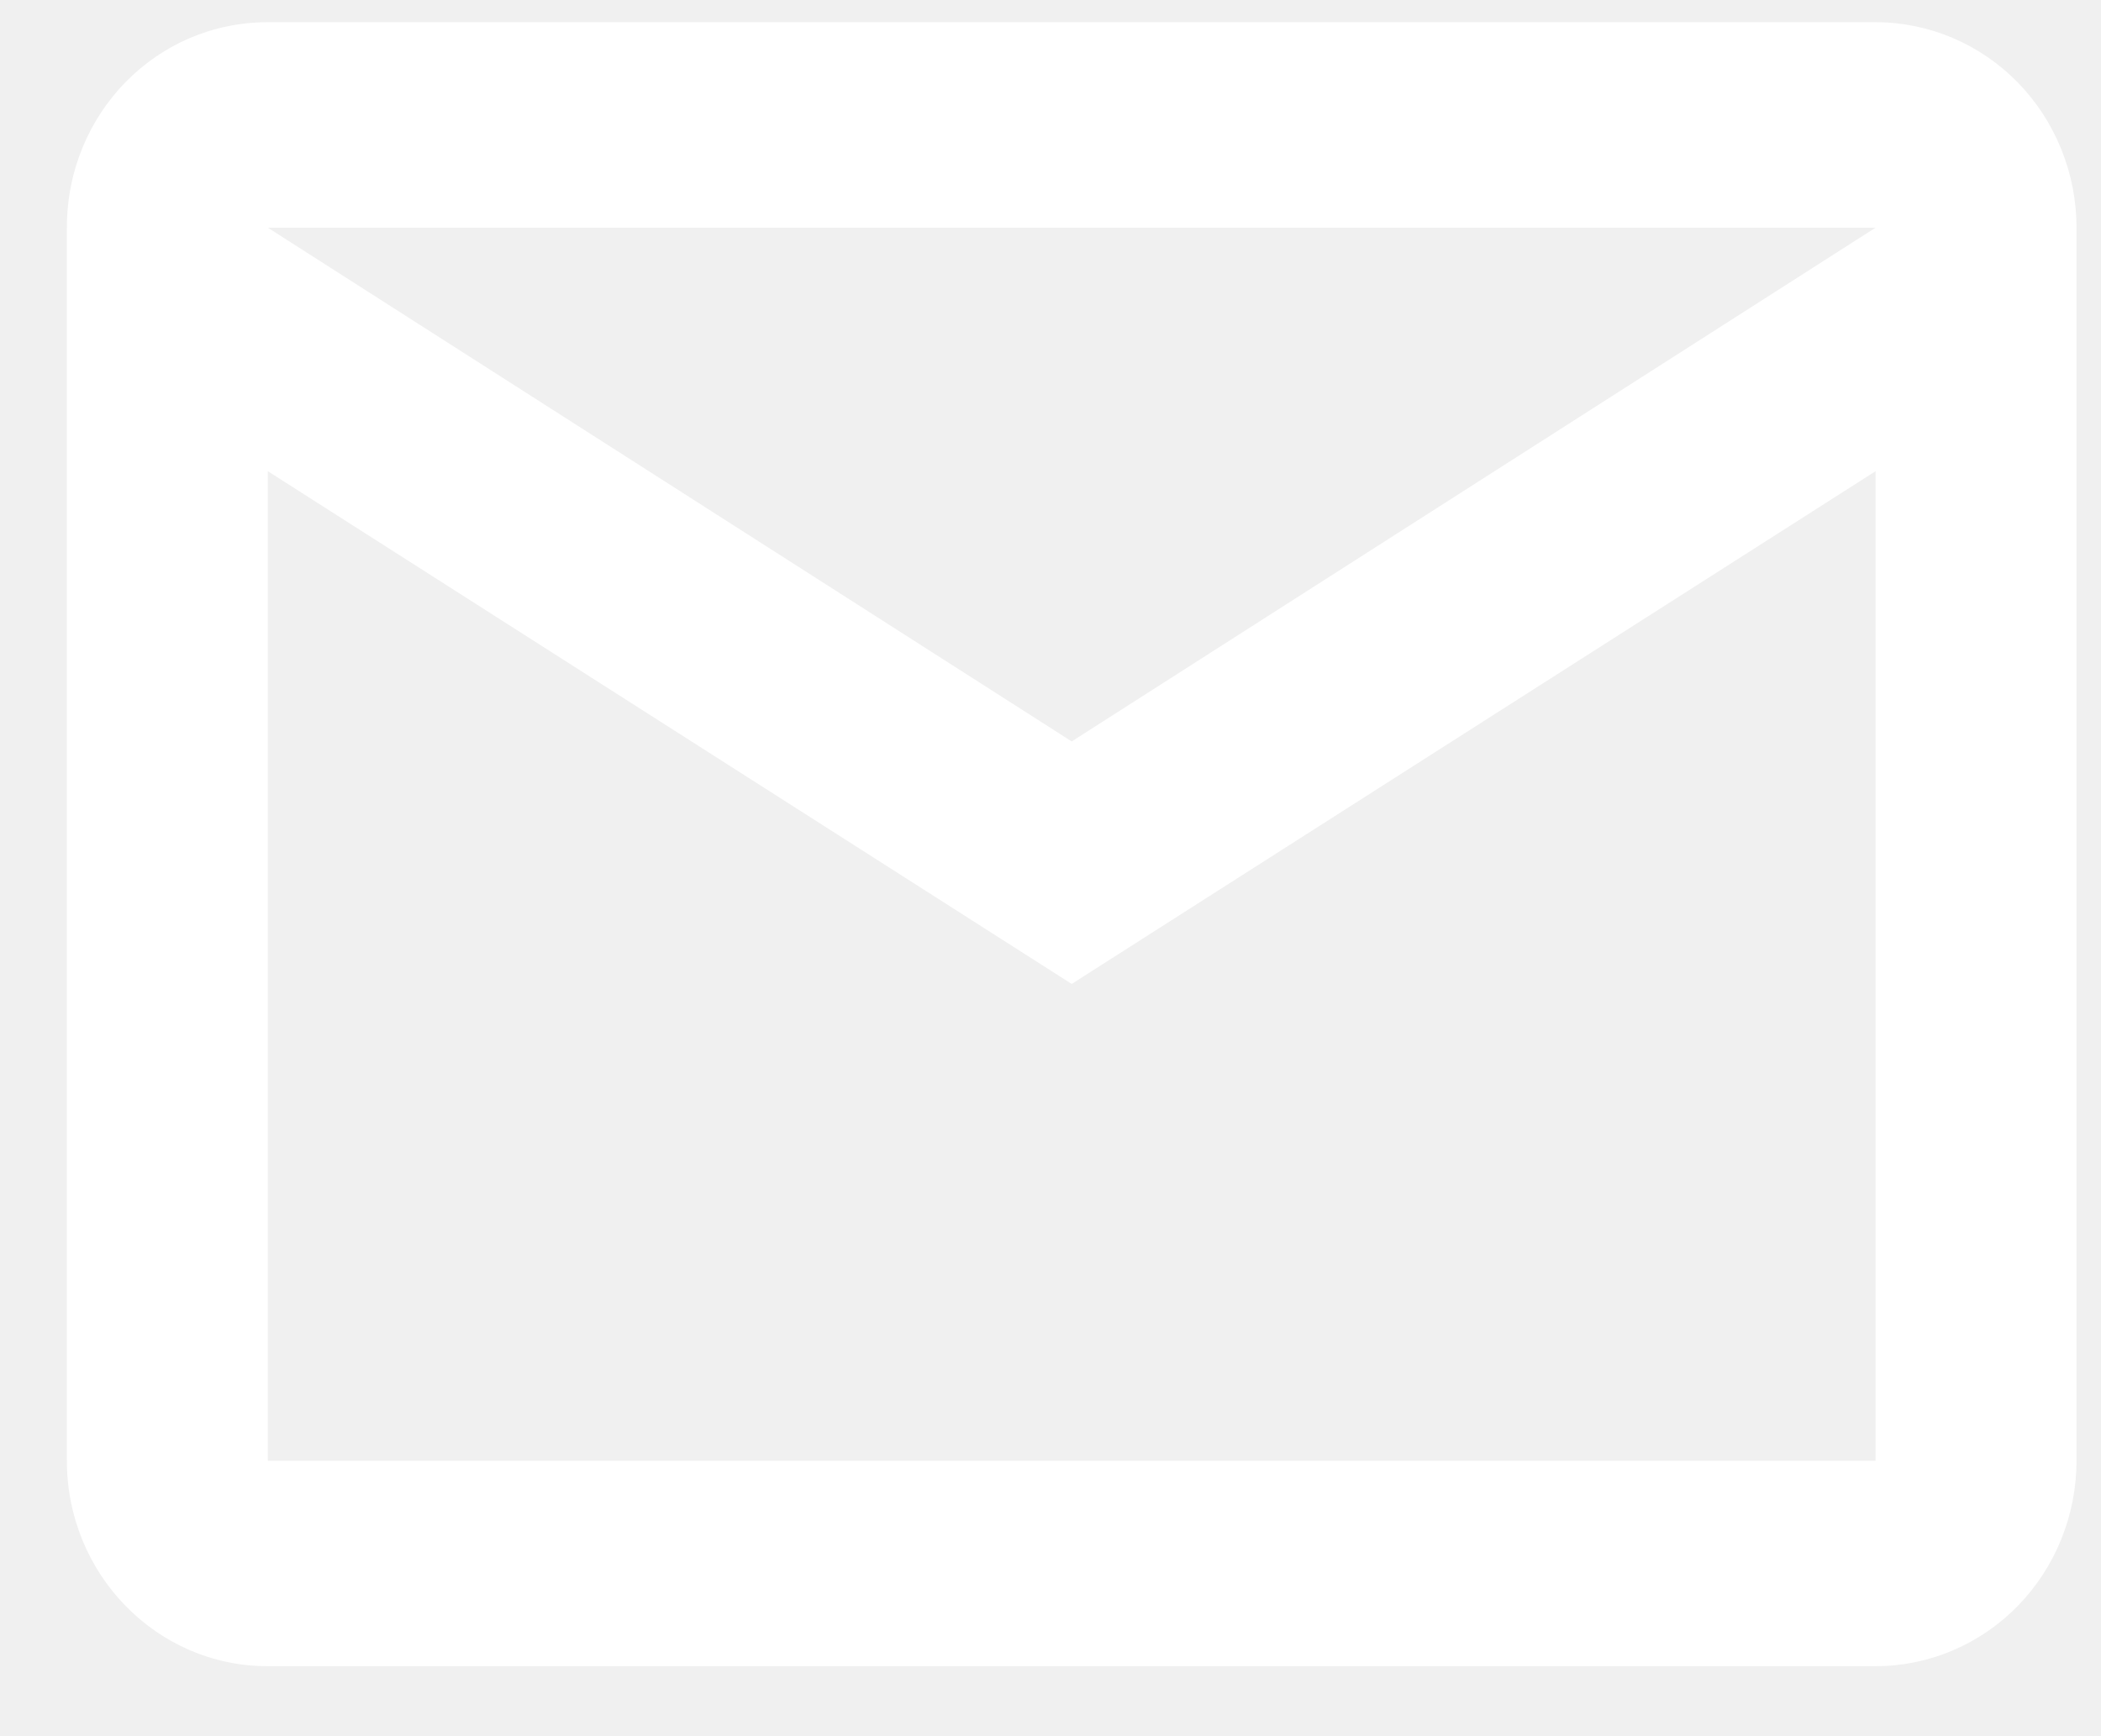
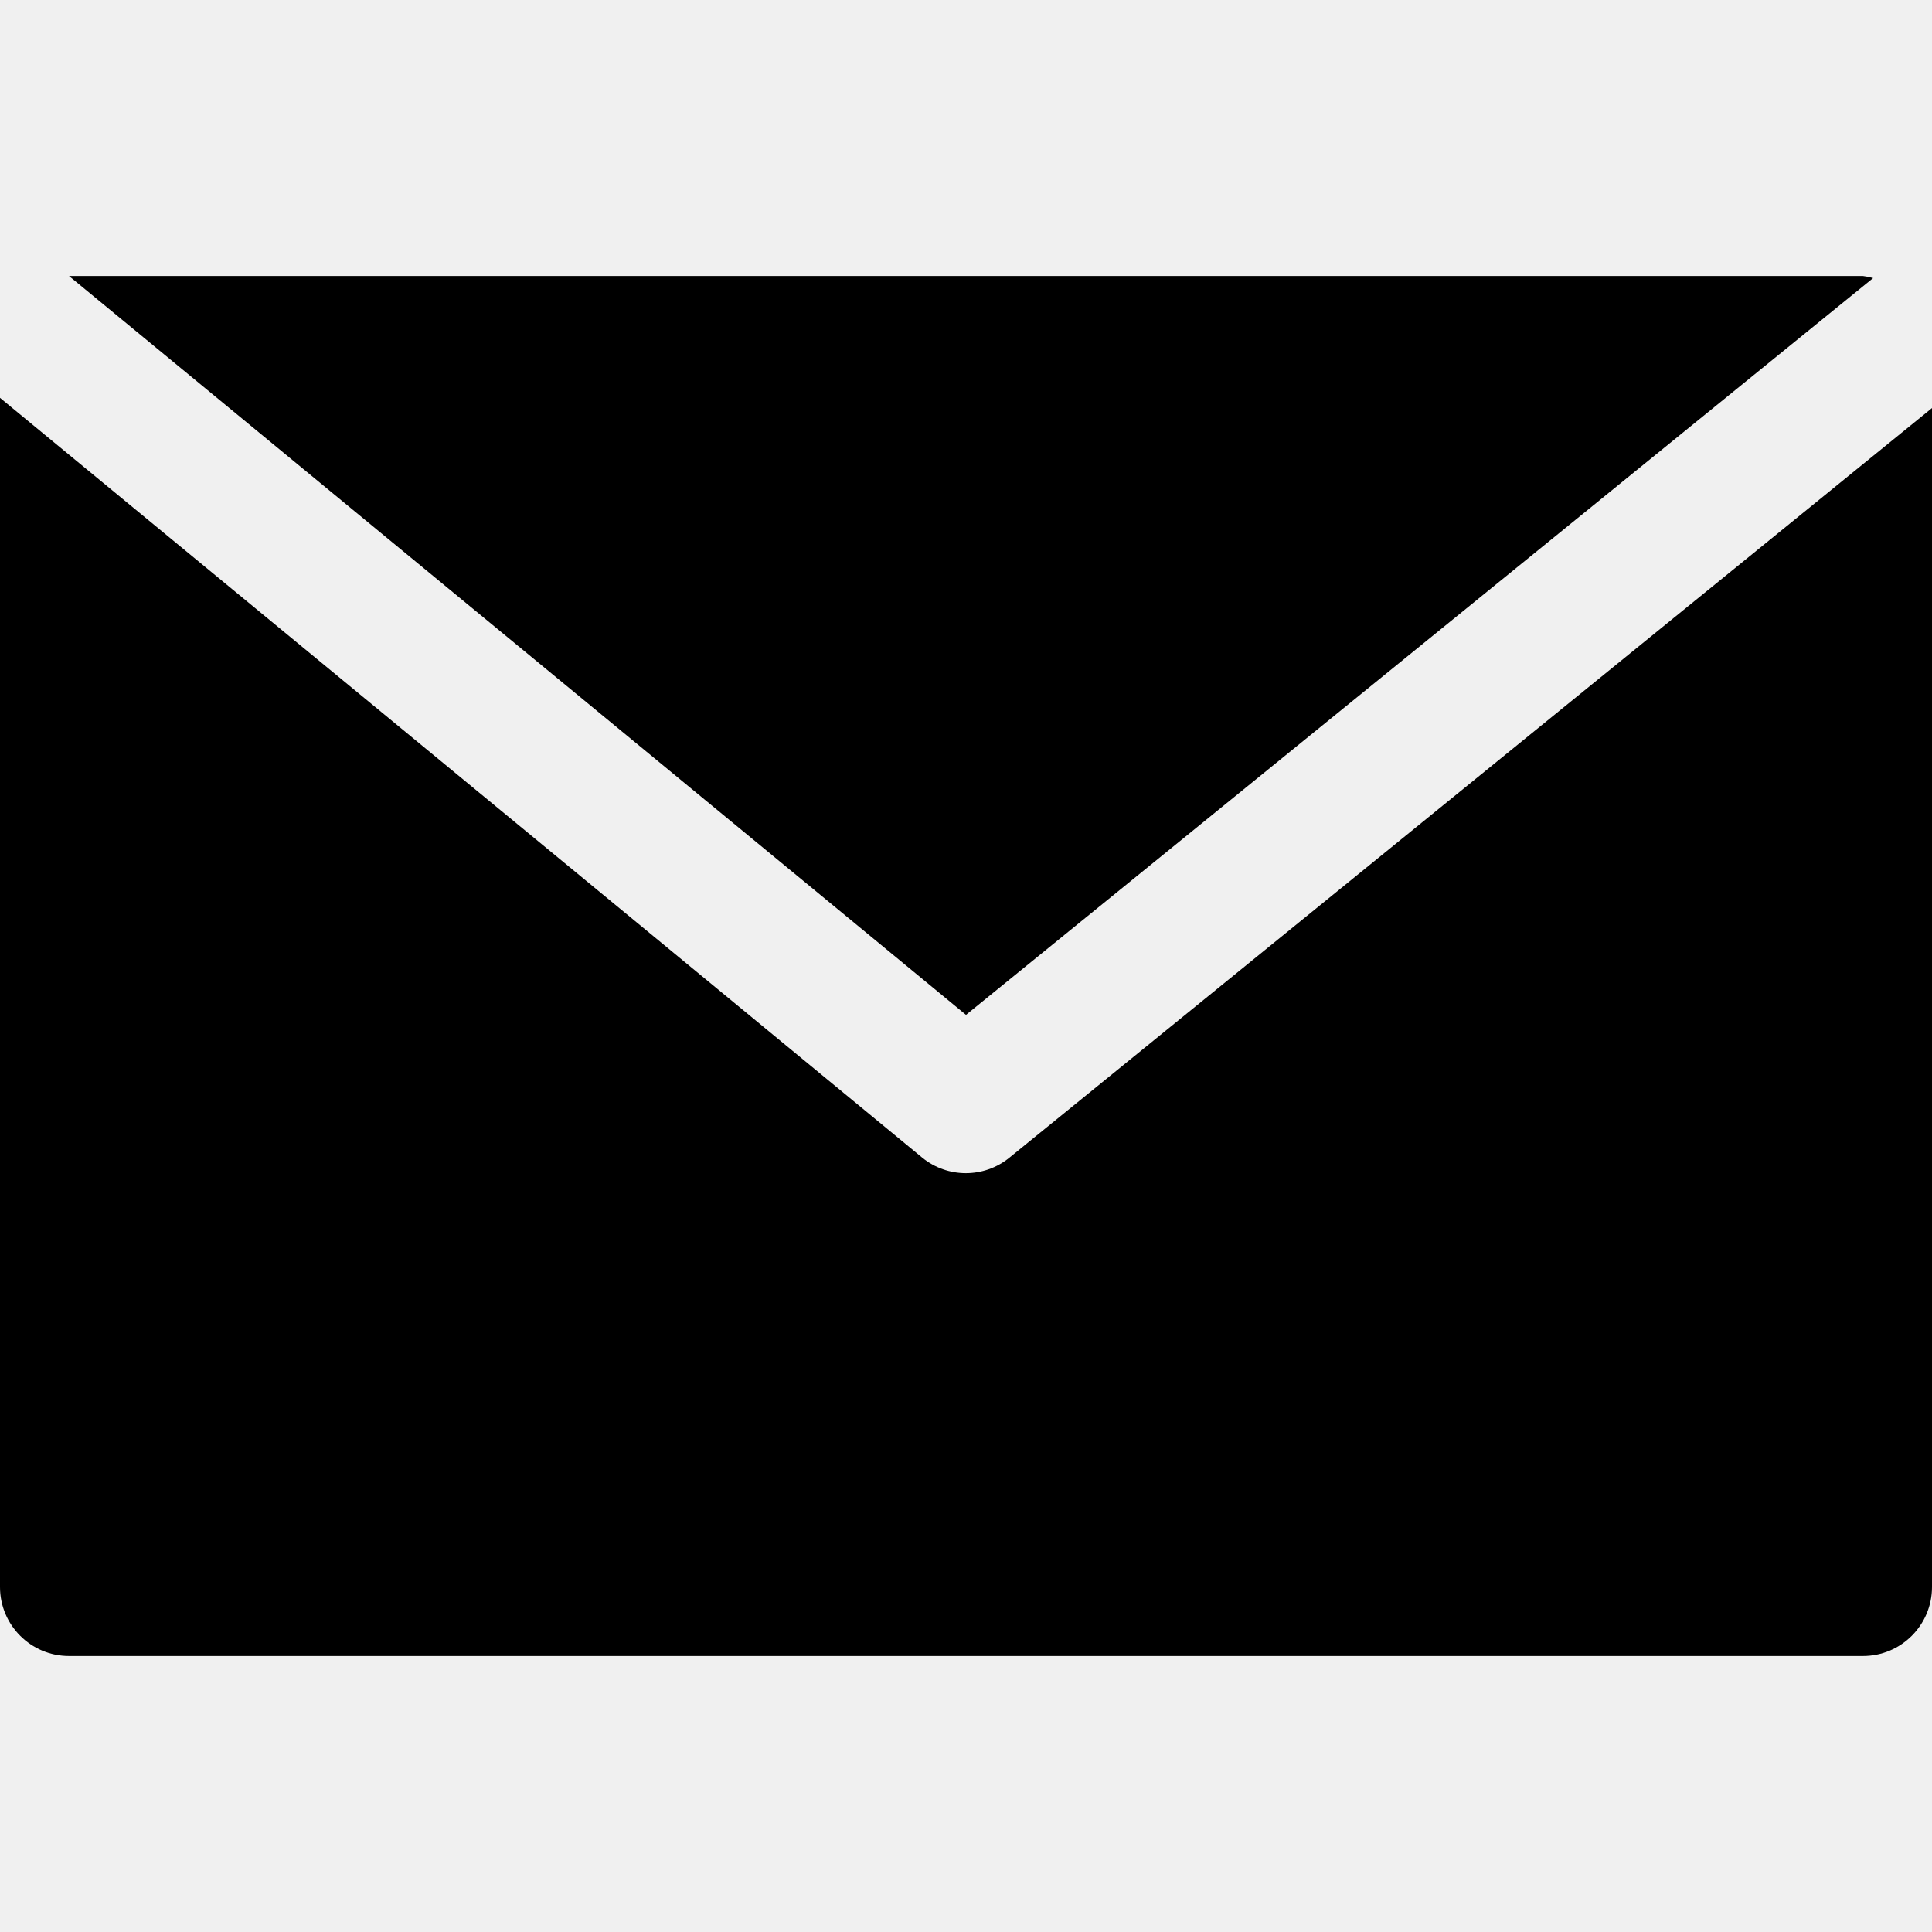
- <svg xmlns="http://www.w3.org/2000/svg" width="23" height="19" viewBox="0 0 23 19" fill="none">
-   <path d="M2.932 0.243H20.532C21.115 0.243 21.675 0.48 22.088 0.902C22.5 1.324 22.732 1.896 22.732 2.493V15.993C22.732 16.59 22.5 17.162 22.088 17.584C21.675 18.006 21.115 18.243 20.532 18.243H2.932C1.711 18.243 0.732 17.231 0.732 15.993V2.493C0.732 1.244 1.711 0.243 2.932 0.243ZM11.732 8.118L20.532 2.493H2.932L11.732 8.118ZM2.932 15.993H20.532V5.159L11.732 10.773L2.932 5.159V15.993Z" fill="white" />
+ <svg xmlns="http://www.w3.org/2000/svg" version="1.1" id="Capa_1" x="0px" y="0px" viewBox="0 0 477.867 477.867" style="enable-background:new 0 0 477.867 477.867;" xml:space="preserve">
+   <g>
+     <g>
+       <path d="M460.8,68.267H17.067l221.867,182.75L463.309,68.779C462.488,68.539,461.649,68.368,460.8,68.267z" />
+     </g>
+   </g>
+   <g>
+     <g>
+       <path d="M249.702,286.31c-6.288,5.149-15.335,5.149-21.623,0L0,98.406v294.127c0,9.426,7.641,17.067,17.067,17.067H460.8    c9.426,0,17.067-7.641,17.067-17.067V100.932L249.702,286.31z" />
+     </g>
+   </g>
+   <g>
+ </g>
+   <g>
+ </g>
+   <g>
+ </g>
+   <g>
+ </g>
+   <g>
+ </g>
+   <g>
+ </g>
+   <g>
+ </g>
+   <g>
+ </g>
+   <g>
+ </g>
+   <g>
+ </g>
+   <g>
+ </g>
+   <g>
+ </g>
+   <g>
+ </g>
+   <g>
+ </g>
+   <g>
+ </g>
</svg>
